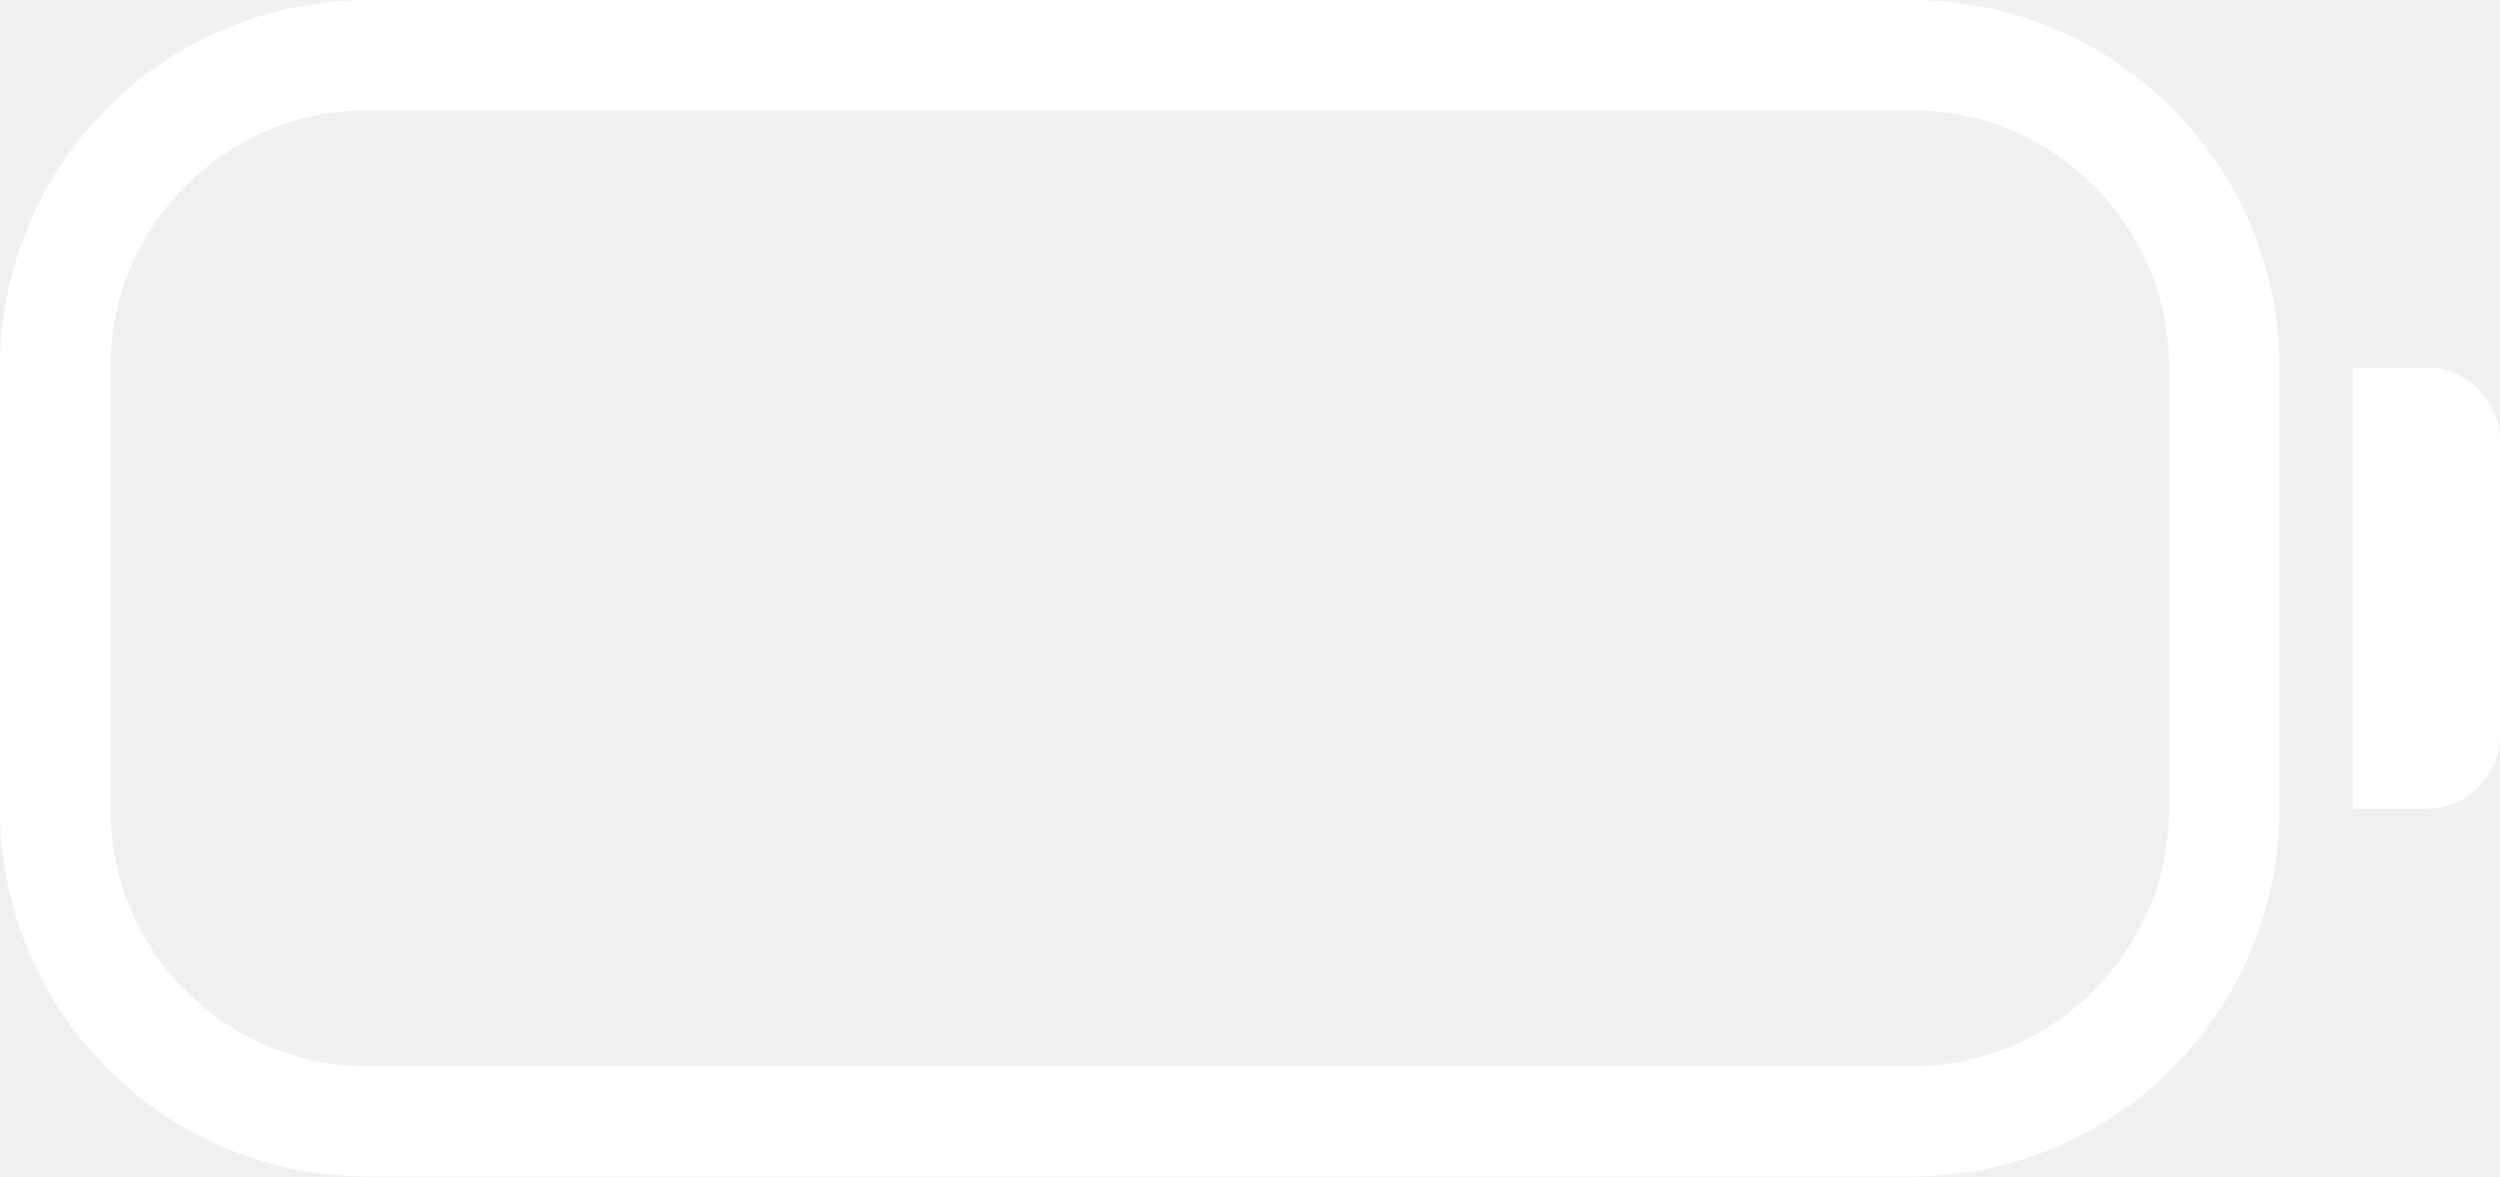
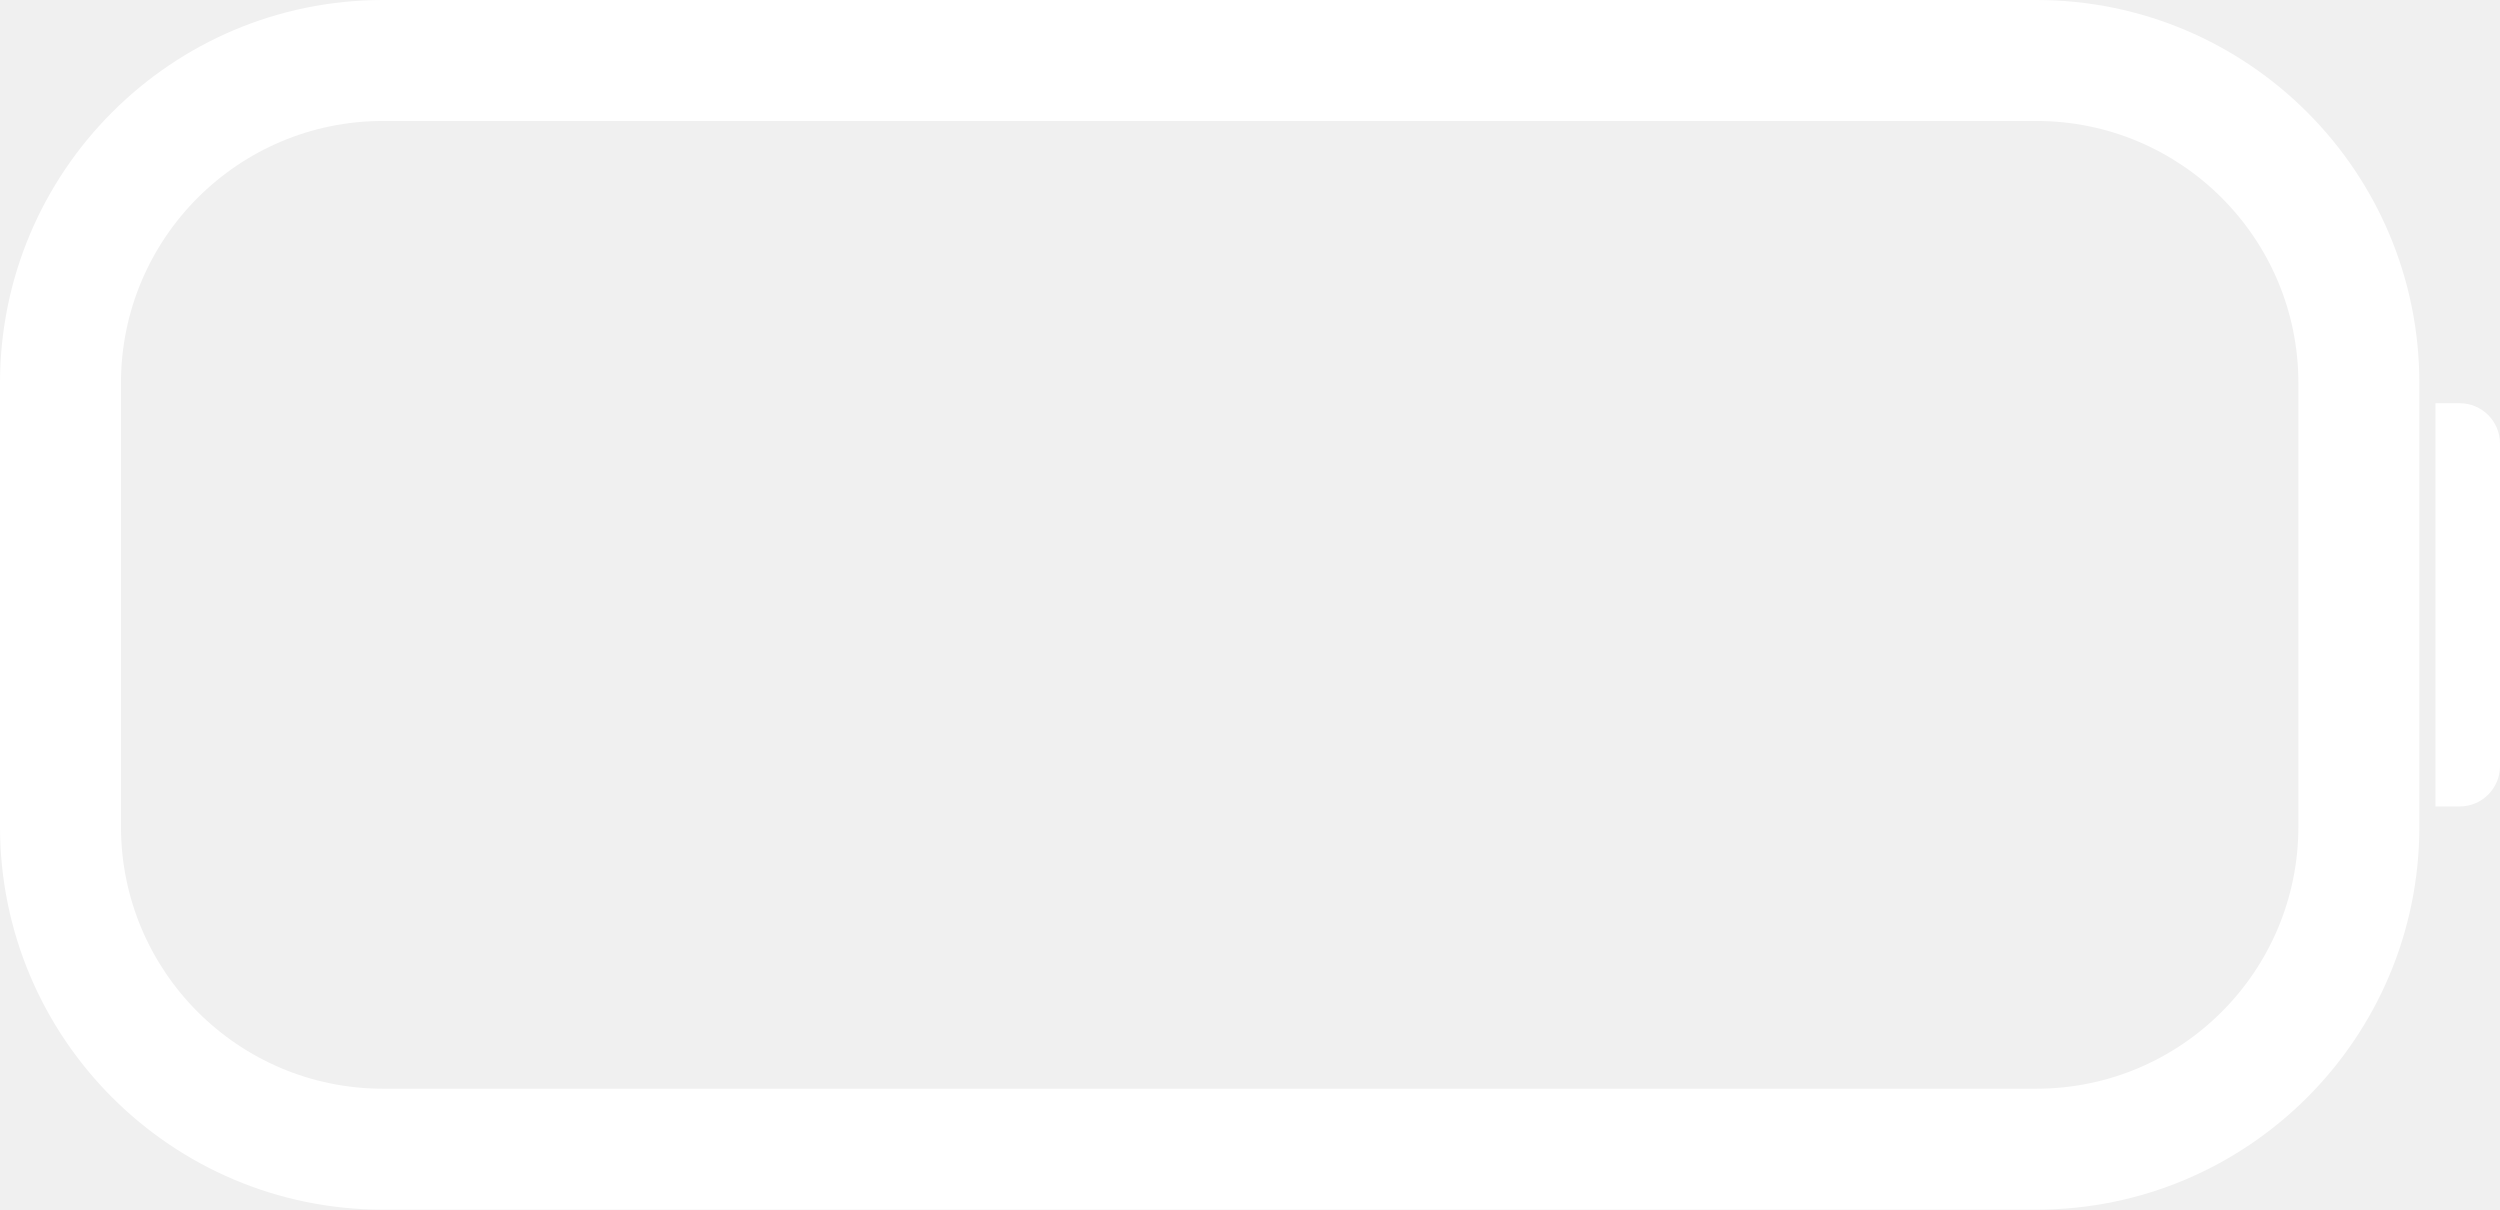
- <svg xmlns="http://www.w3.org/2000/svg" viewBox="0 0 34 16">
-   <path fill="#fff" fill-rule="evenodd" d="M5 0h21a5 5 0 0 1 5 5v6a5 5 0 0 1-5 5H5a5 5 0 0 1-5-5V5a5 5 0 0 1 5-5Zm0 1.5A3.5 3.5 0 0 0 1.5 5v6A3.5 3.5 0 0 0 5 14.5h21a3.5 3.5 0 0 0 3.5-3.5V5A3.5 3.5 0 0 0 26 1.5H5Z" />
-   <path fill="#fff" d="M32 5h1a1 1 0 0 1 1 1v4a1 1 0 0 1-1 1h-1V5Z" />
+ <svg xmlns="http://www.w3.org/2000/svg" viewBox="0 0 31 15">
+   <path fill="#fff" fill-rule="evenodd" d="M4.75 0h20.5A4.75 4.75 0 0 1 30 4.75v5.5A4.75 4.75 0 0 1 25.25 15H4.75A4.75 4.75 0 0 1 0 10.25v-5.5A4.75 4.75 0 0 1 4.75 0Zm0 1.5A3.25 3.25 0 0 0 1.5 4.75v5.5a3.25 3.25 0 0 0 3.25 3.25h20.5a3.25 3.25 0 0 0 3.25-3.25v-5.5a3.25 3.25 0 0 0-3.25-3.25H4.75Z" />
+   <path fill="#fff" d="M30.2 5h.3a.5.5 0 0 1 .5.5v4a.5.5 0 0 1-.5.5h-.3V5Z" />
</svg>
